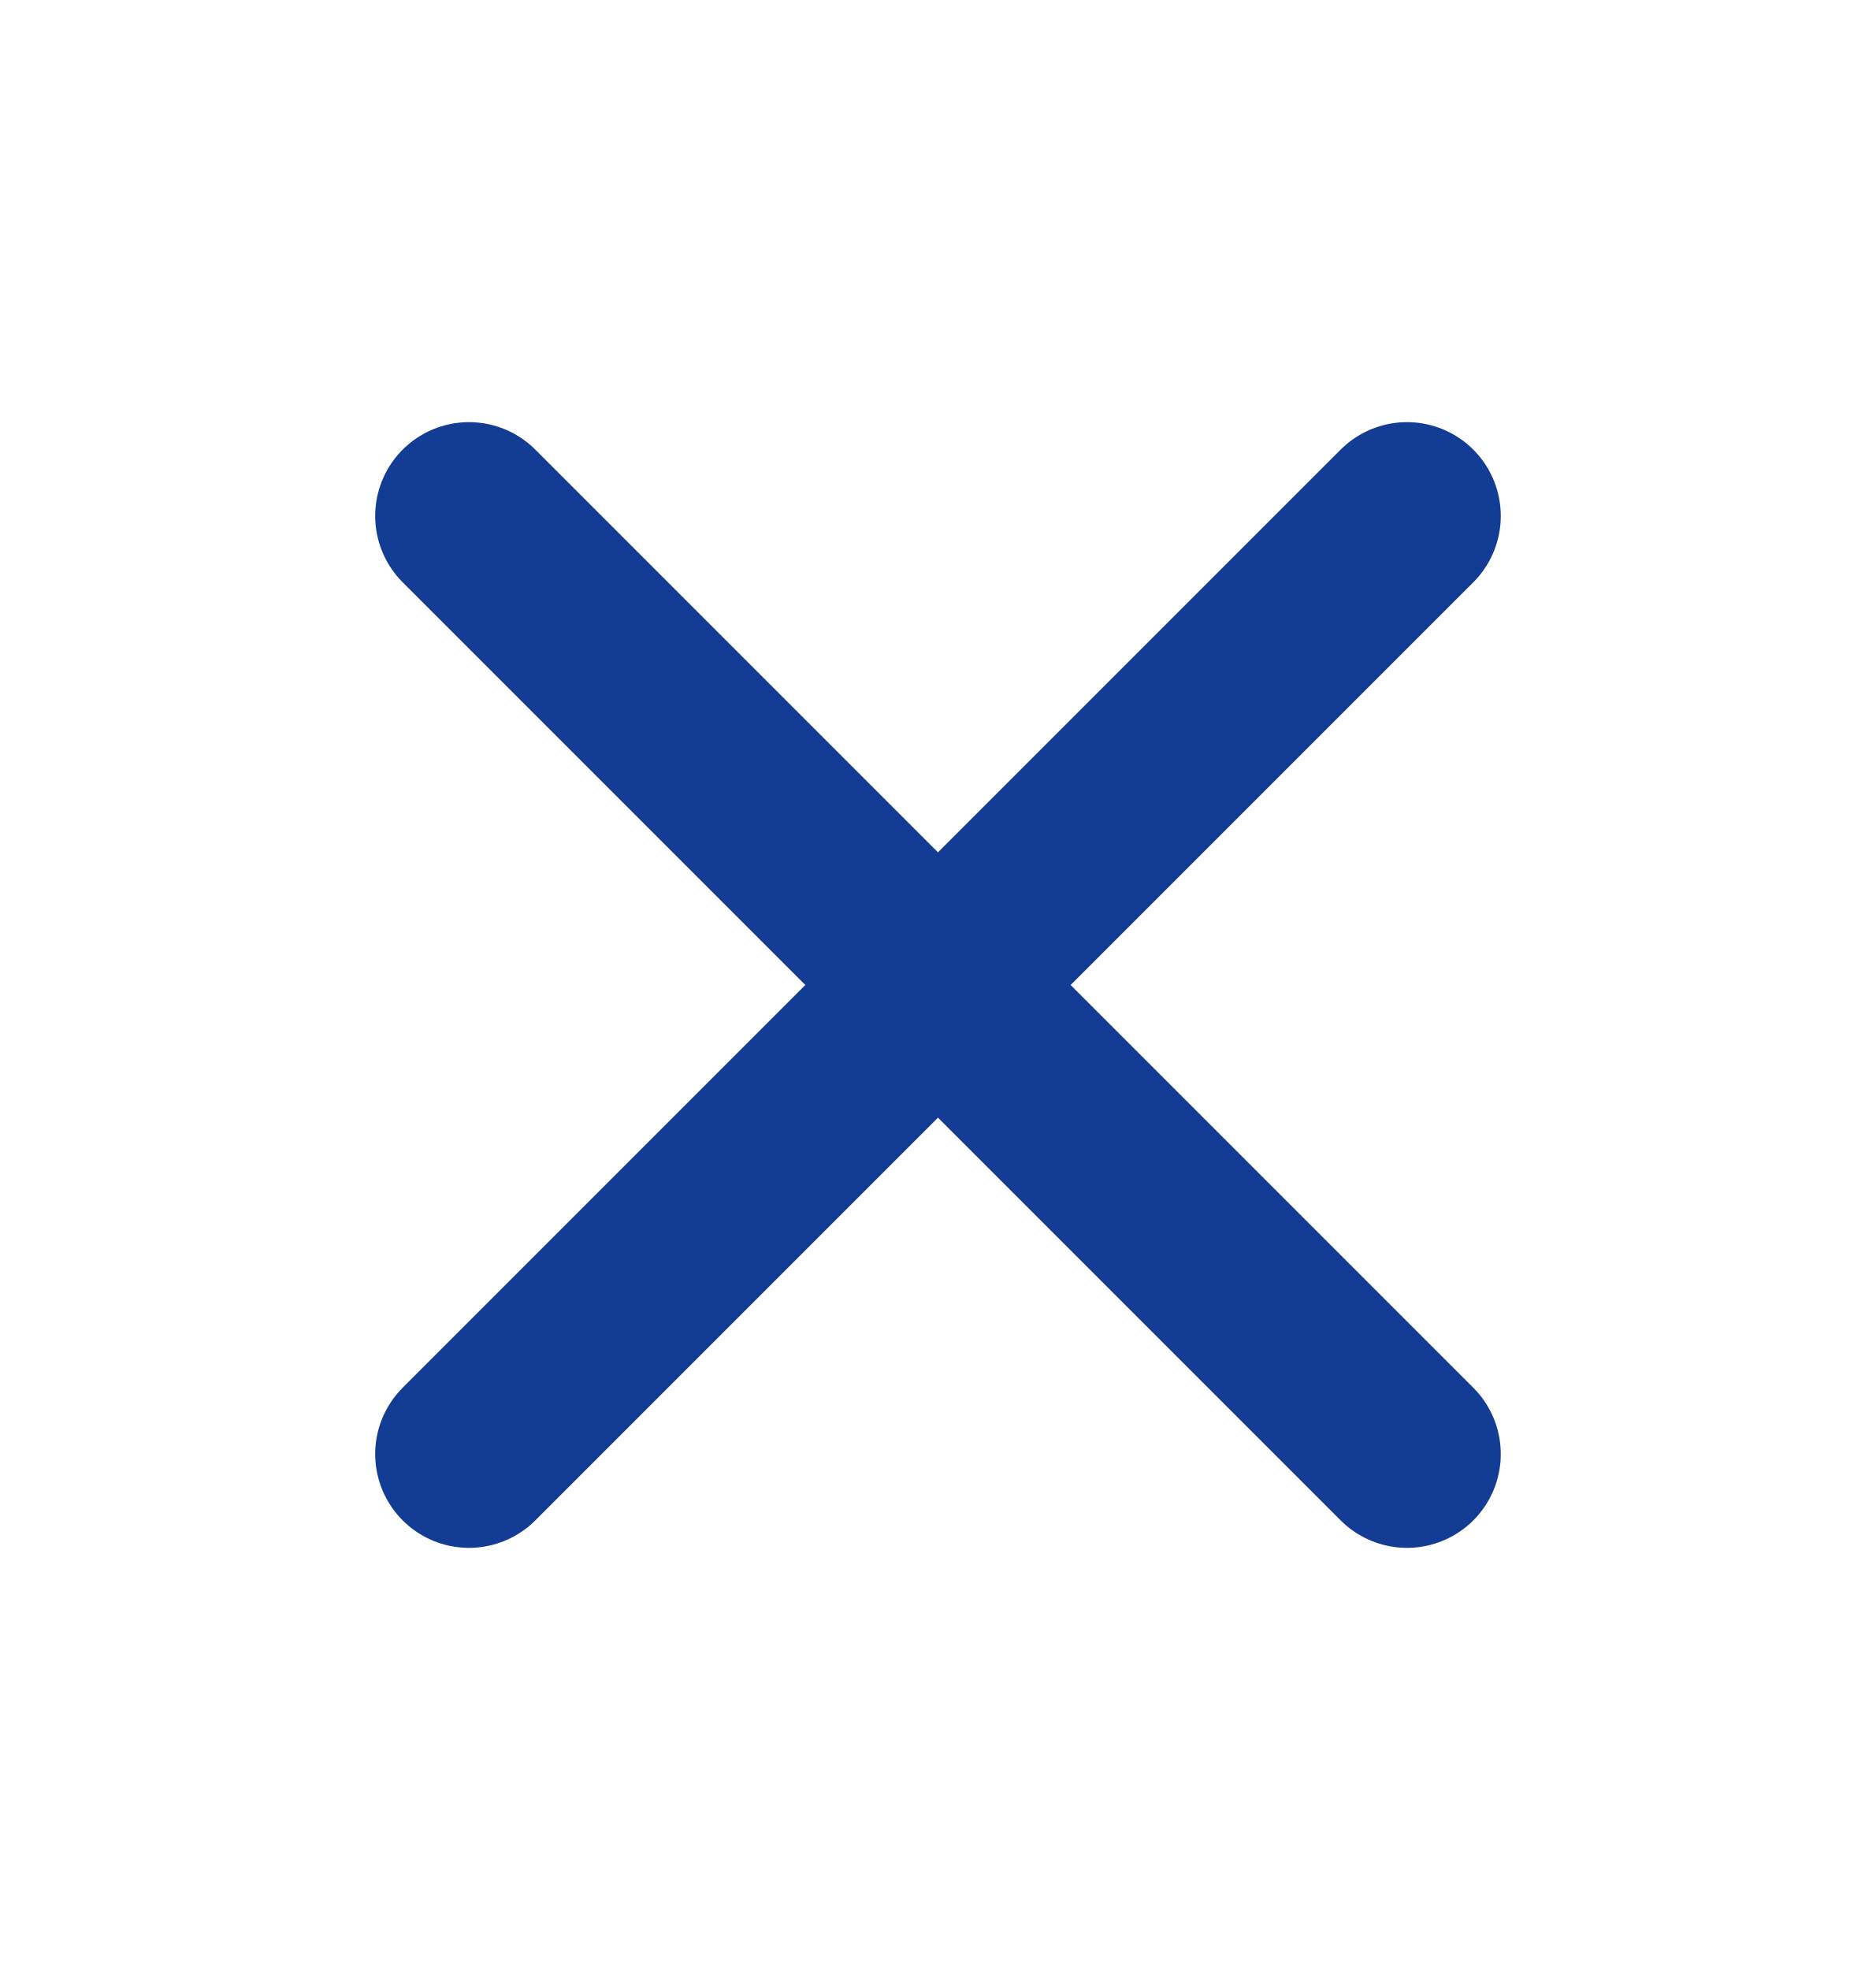
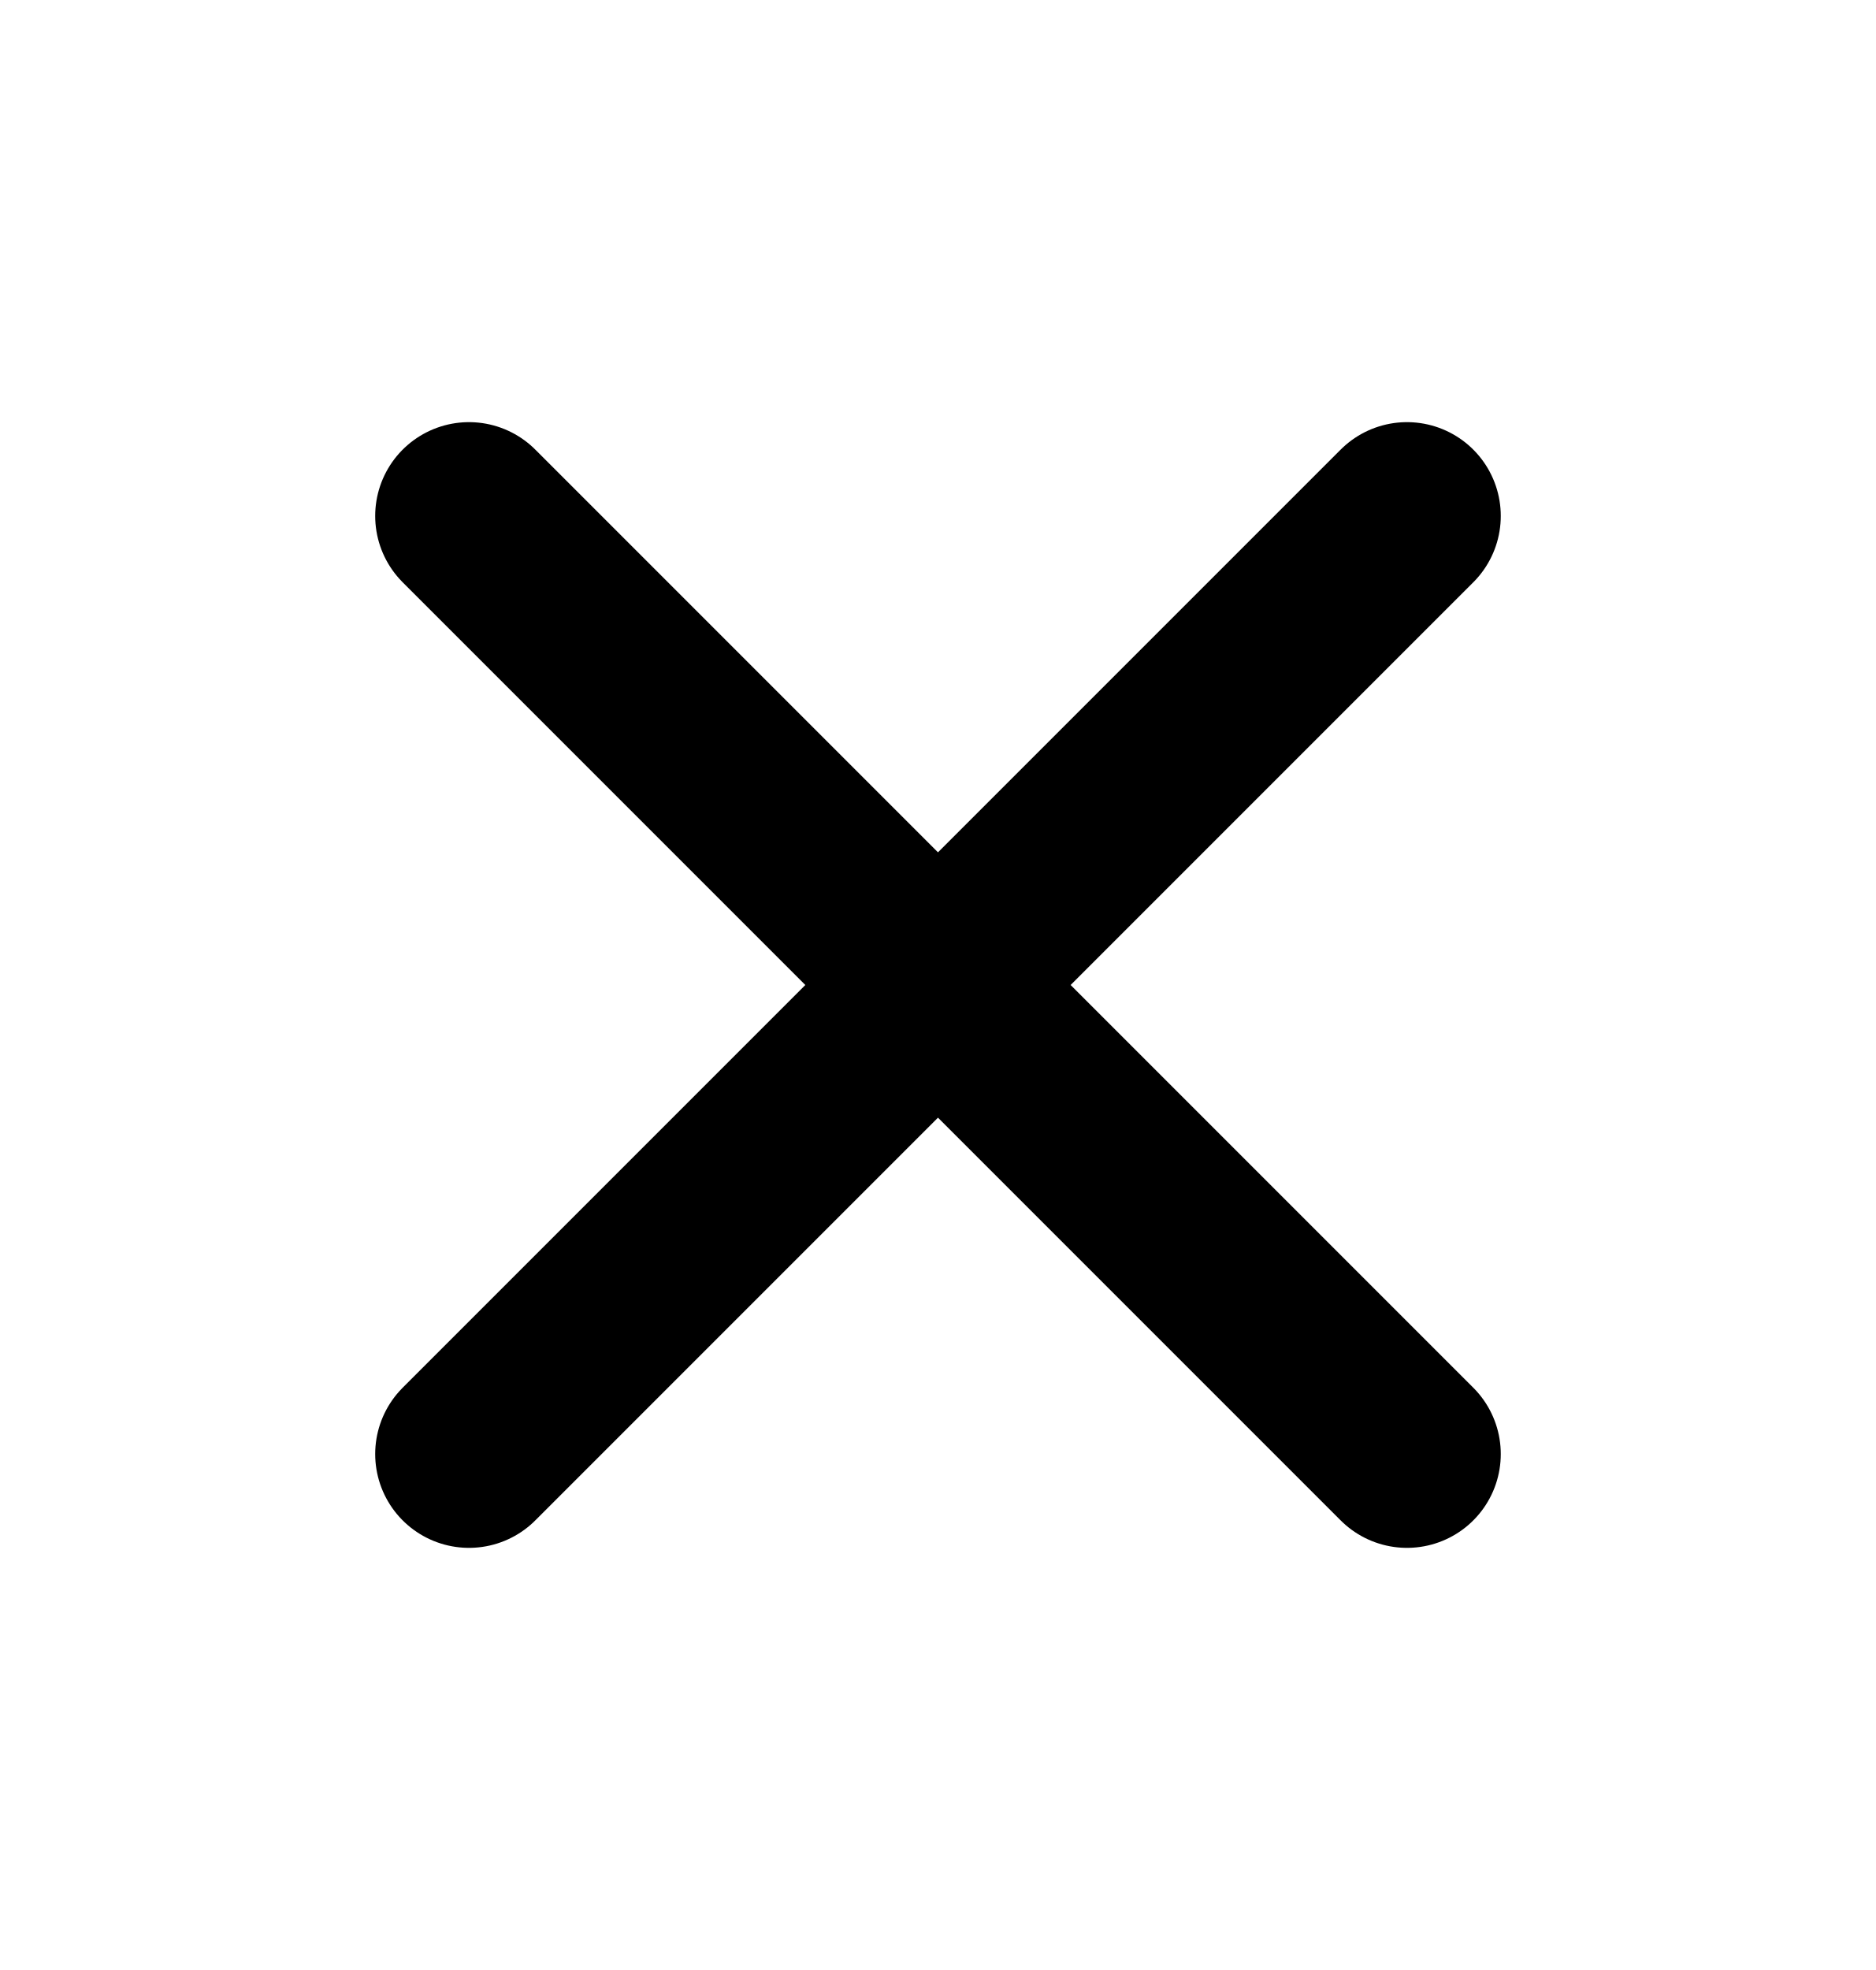
<svg xmlns="http://www.w3.org/2000/svg" width="20" height="21" viewBox="0 0 20 21" fill="none">
-   <path d="M5 15.5L15 5.5M5 5.5L15 15.5" stroke="#133C94" stroke-width="2" stroke-linecap="round" stroke-linejoin="round" />
+   <path d="M5 15.5L15 5.5M5 5.5L15 15.5" stroke="#000" stroke-width="2" stroke-linecap="round" stroke-linejoin="round" />
</svg>
